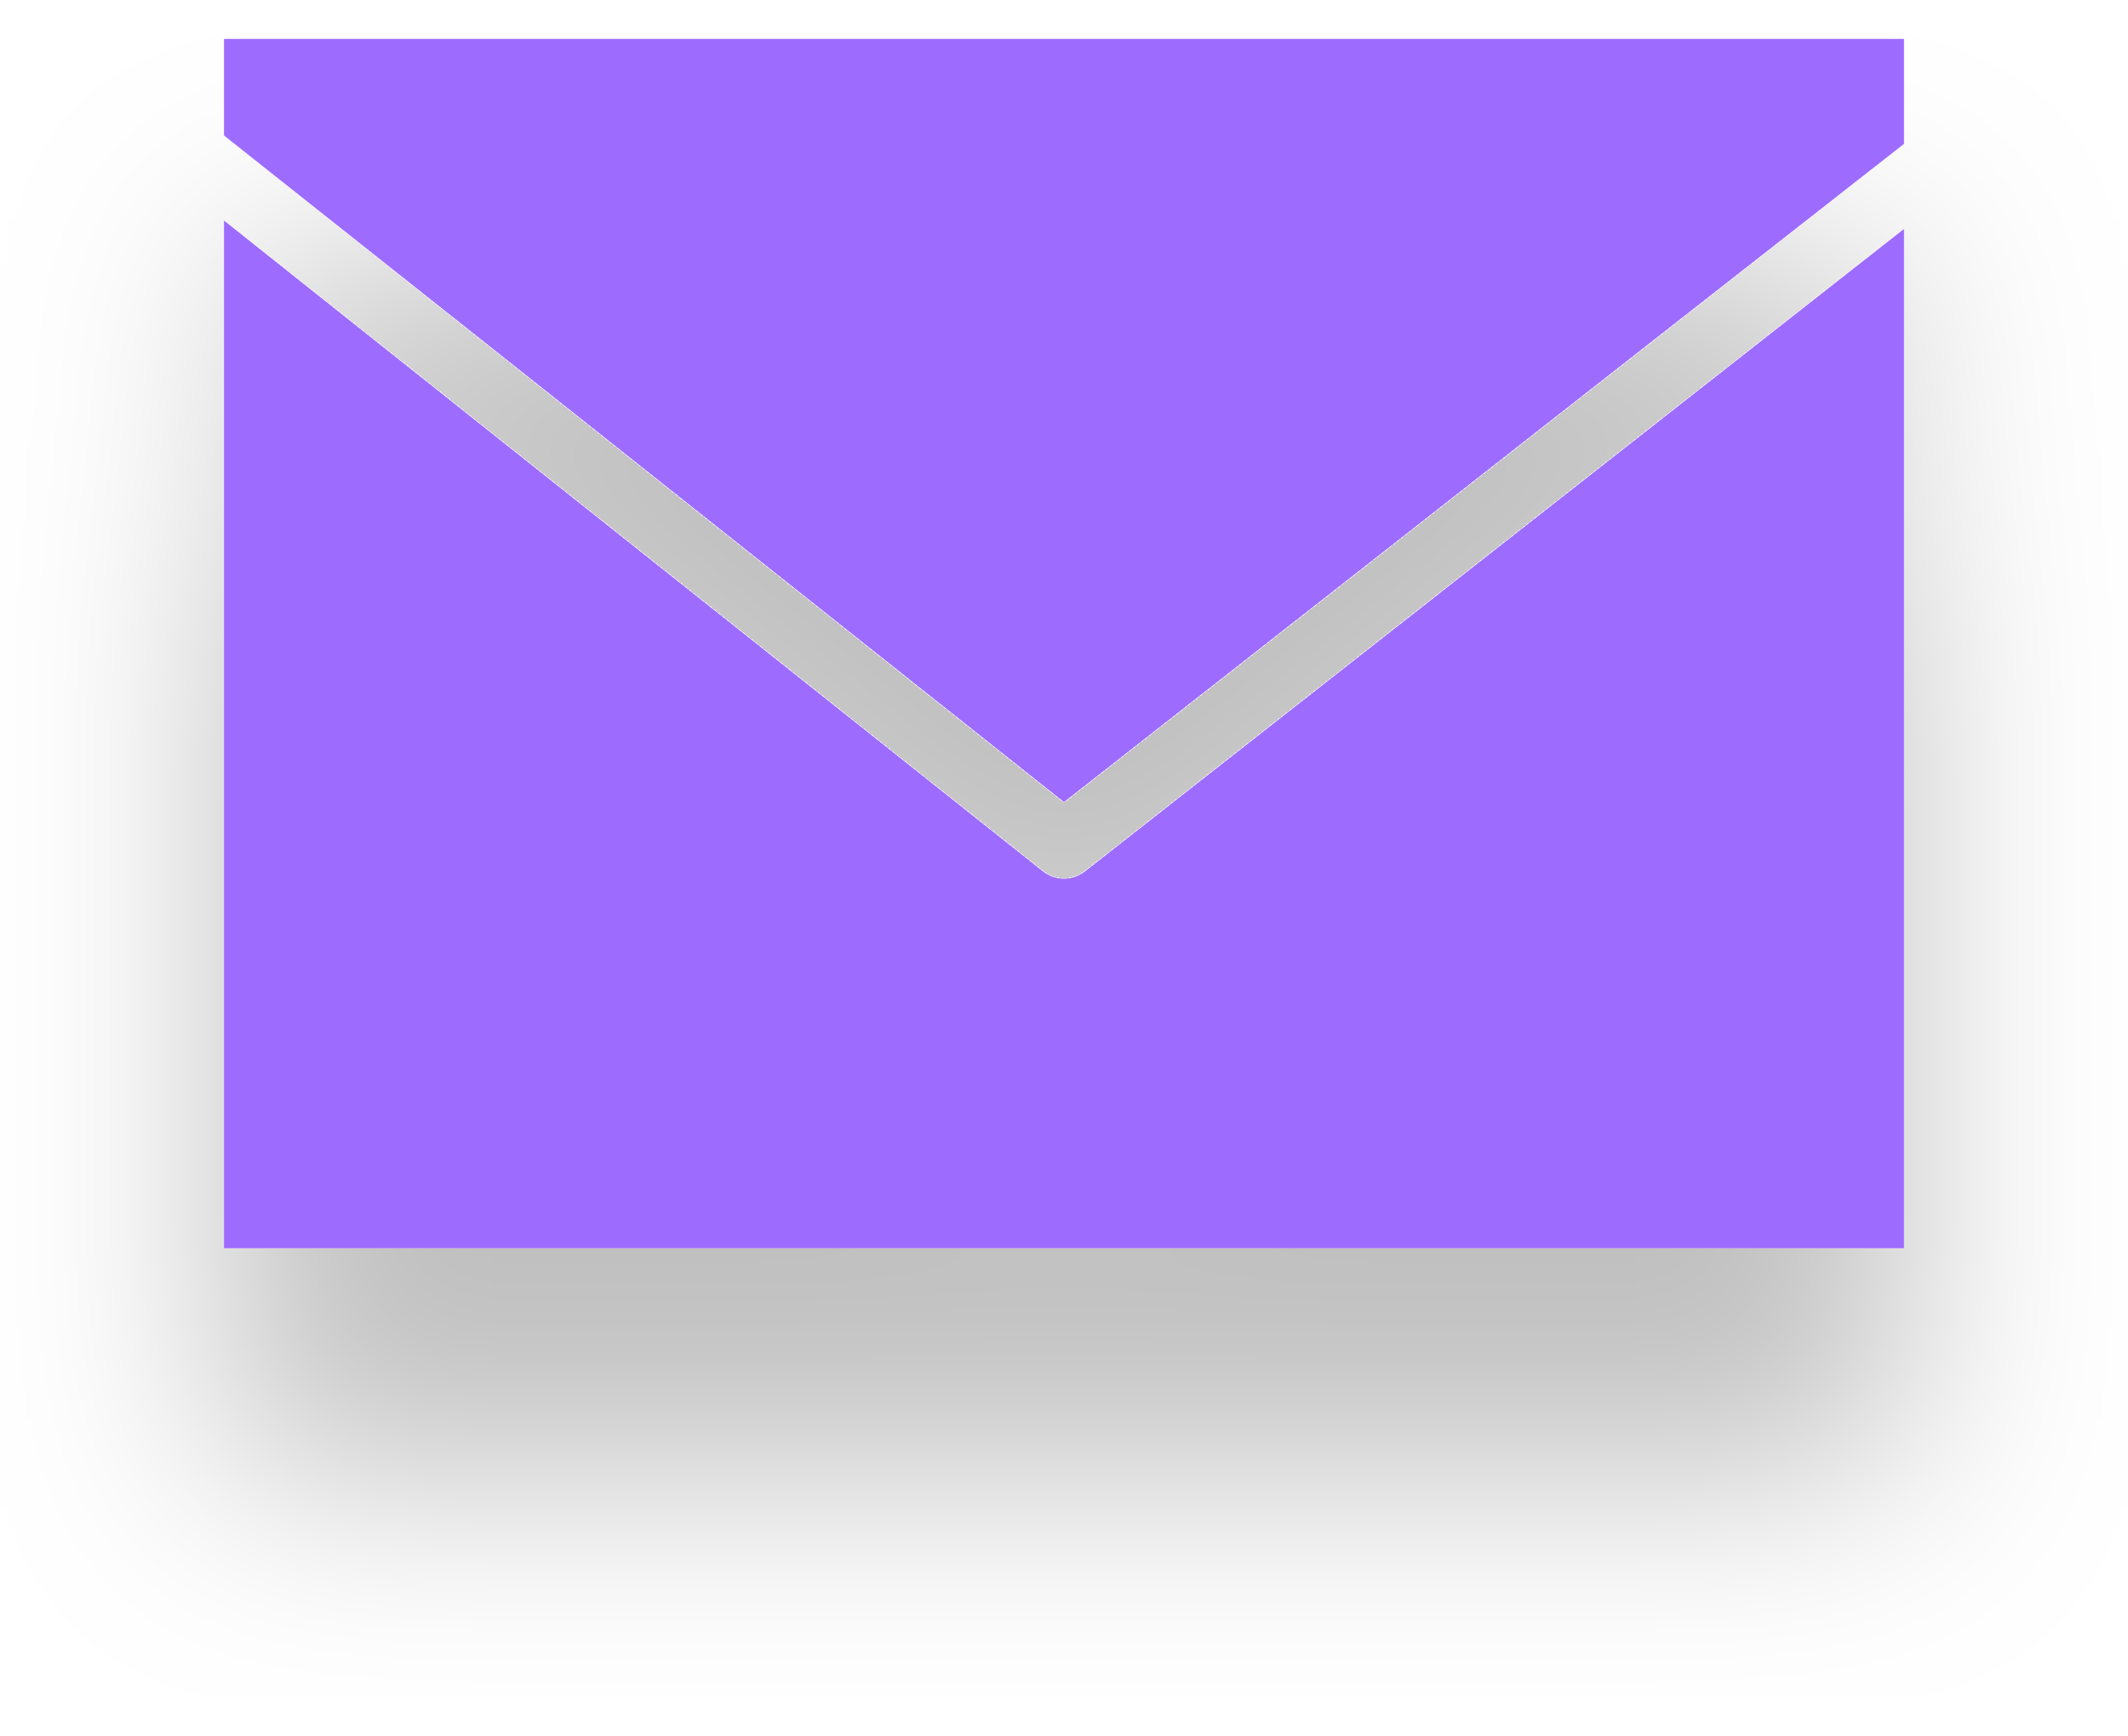
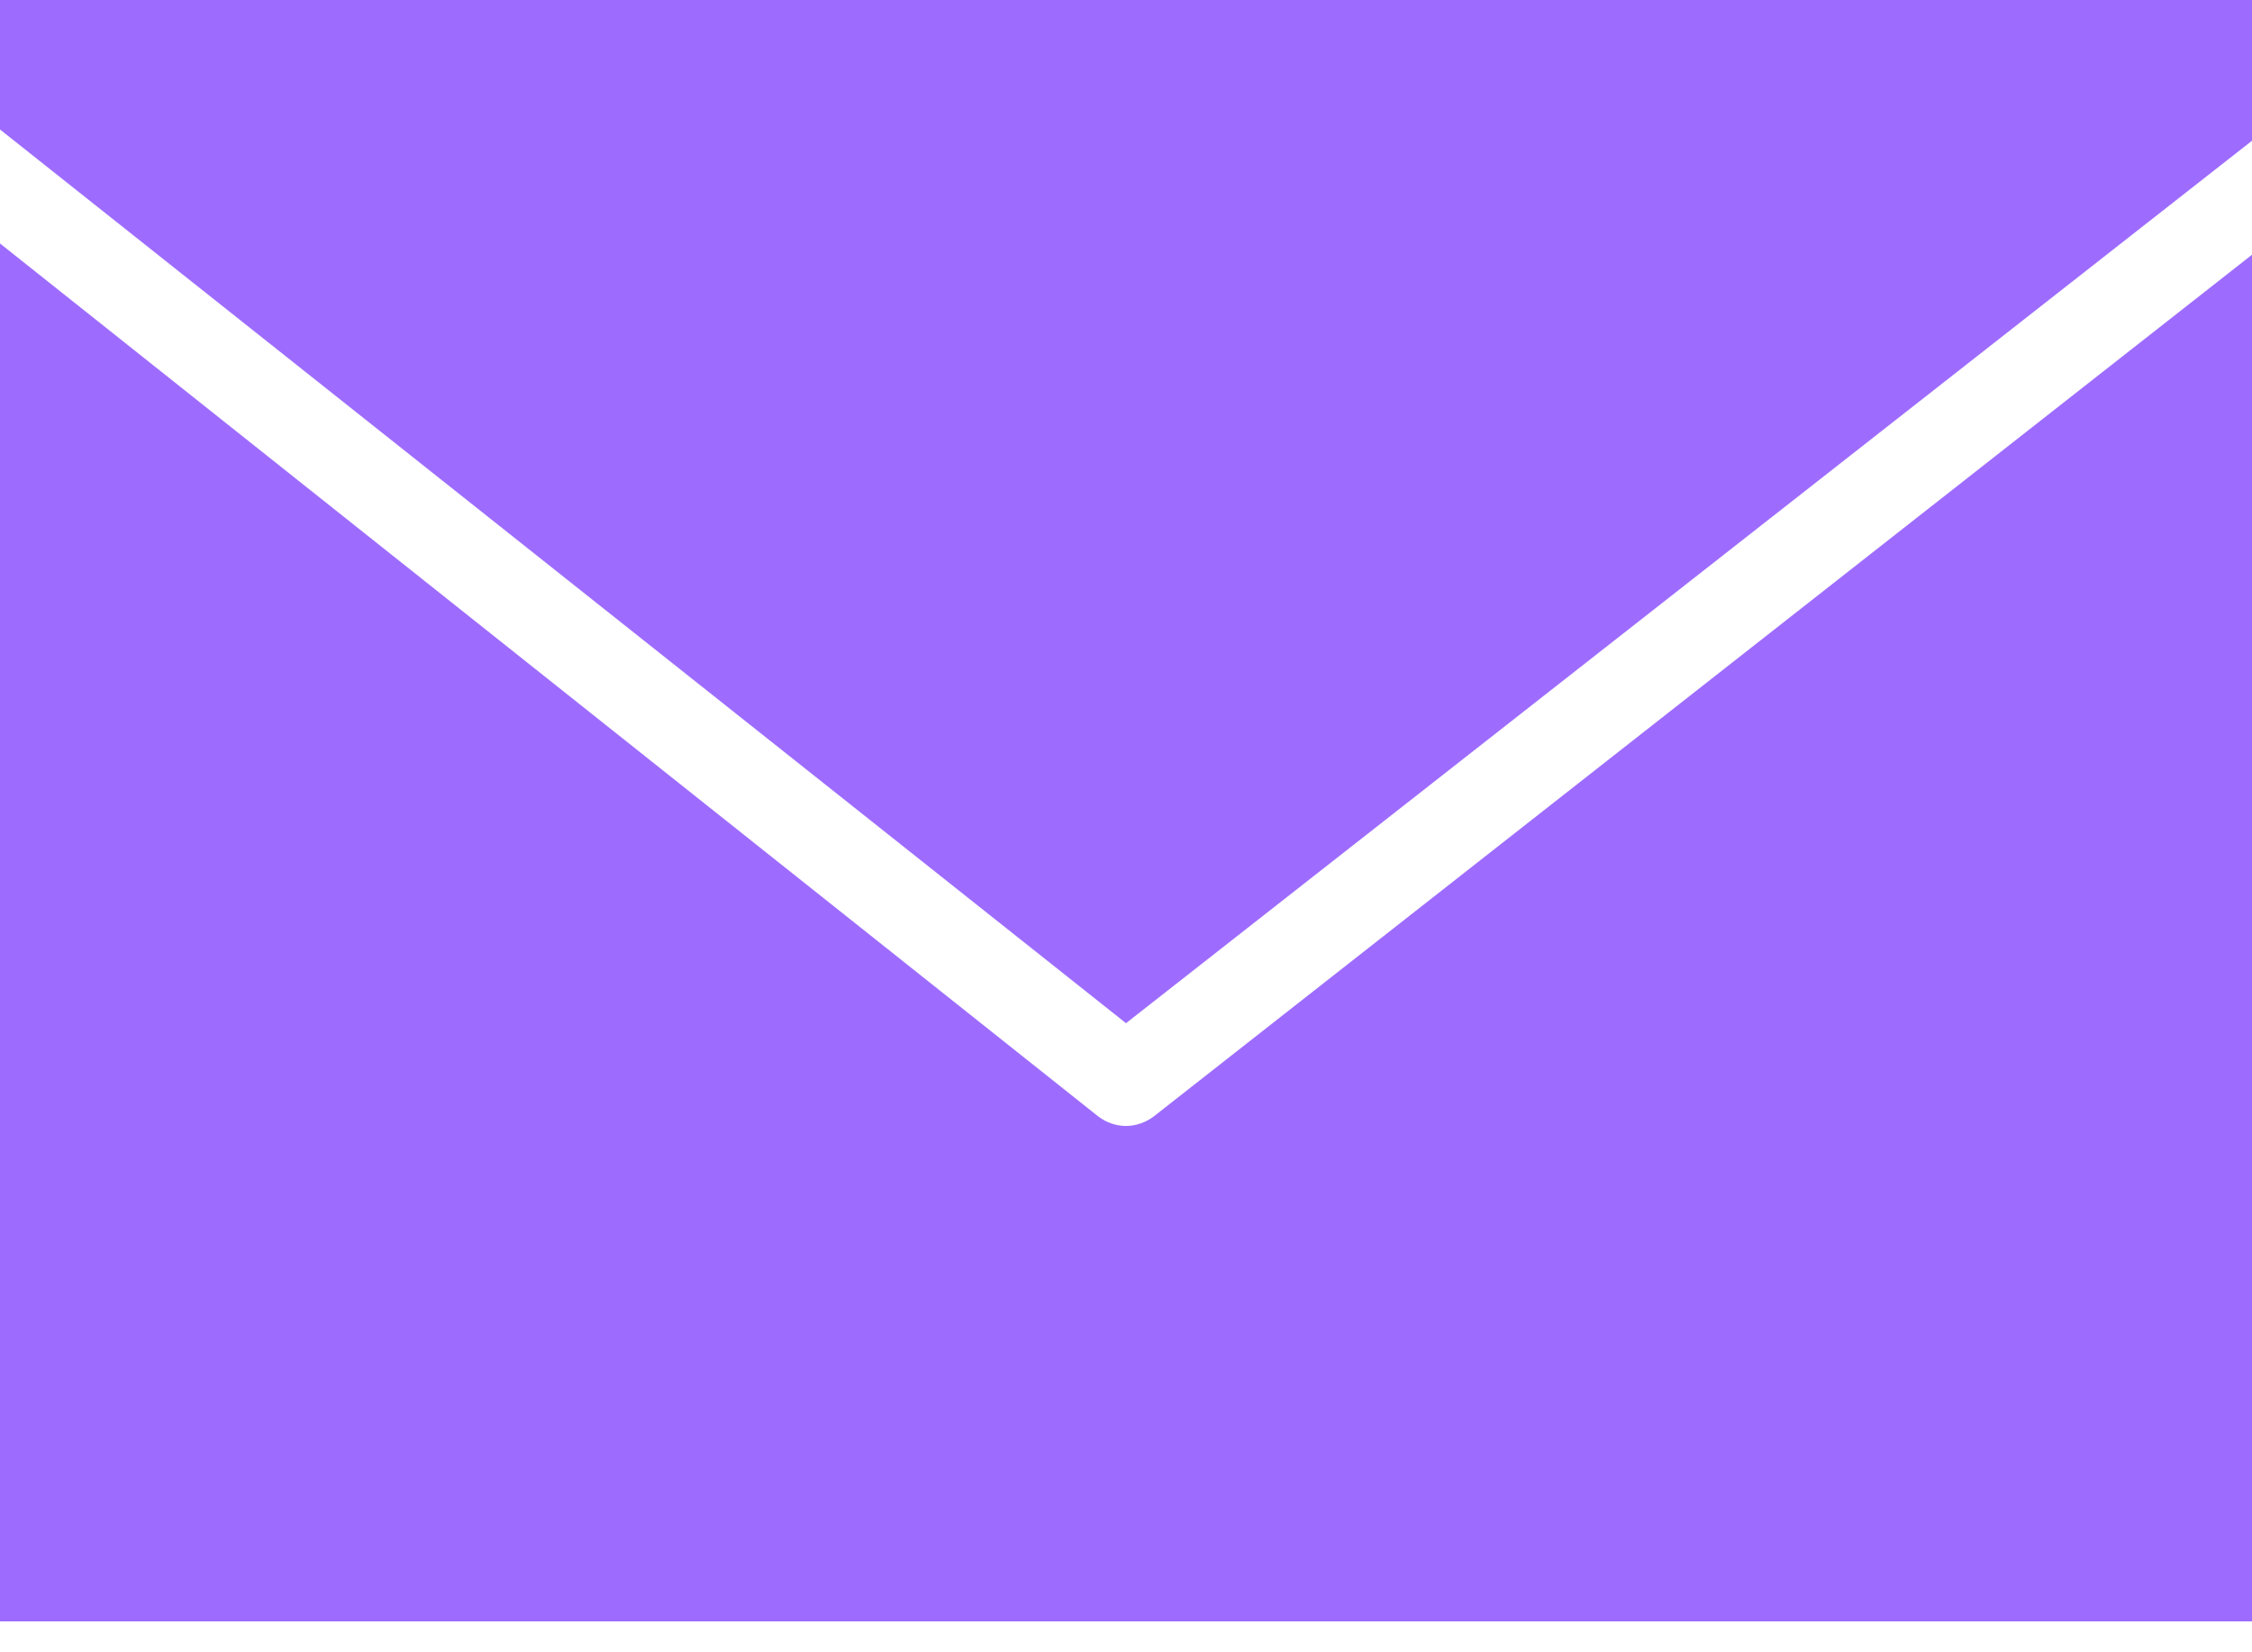
- <svg xmlns="http://www.w3.org/2000/svg" width="38" height="31" viewBox="0 0 38 31" fill="none">
-   <g filter="url(#filter0_d_2200_1012)">
-     <path d="M4 0.695V2.42L19 14.327L34 2.57V0.695H4ZM4 3.939V22.295H34V4.089L19.375 15.564C19.267 15.648 19.131 15.695 19 15.695C18.869 15.695 18.735 15.651 18.625 15.564L4 3.939Z" fill="#9D6CFF" />
-   </g>
-   <defs>
-     <filter id="filter0_d_2200_1012" x="0" y="0.695" width="38" height="29.602" filterUnits="userSpaceOnUse" color-interpolation-filters="sRGB">
-       <feFlood flood-opacity="0" result="BackgroundImageFix" />
-       <feColorMatrix in="SourceAlpha" type="matrix" values="0 0 0 0 0 0 0 0 0 0 0 0 0 0 0 0 0 0 127 0" result="hardAlpha" />
-       <feOffset dy="4" />
-       <feGaussianBlur stdDeviation="2" />
-       <feComposite in2="hardAlpha" operator="out" />
-       <feColorMatrix type="matrix" values="0 0 0 0 0 0 0 0 0 0 0 0 0 0 0 0 0 0 0.25 0" />
-       <feBlend mode="normal" in2="BackgroundImageFix" result="effect1_dropShadow_2200_1012" />
-       <feBlend mode="normal" in="SourceGraphic" in2="effect1_dropShadow_2200_1012" result="shape" />
-     </filter>
-   </defs>
+ <svg xmlns="http://www.w3.org/2000/svg" width="60" height="44" viewBox="0 0 60 44" fill="none">
+   <path d="M0 0V3.45L30 27.262L60 3.75V0H0ZM0 6.487V43.2H60V6.787L30.75 29.738C30.534 29.906 30.262 30 30 30C29.738 30 29.47 29.911 29.25 29.738L0 6.487Z" fill="#9D6CFF" />
</svg>
